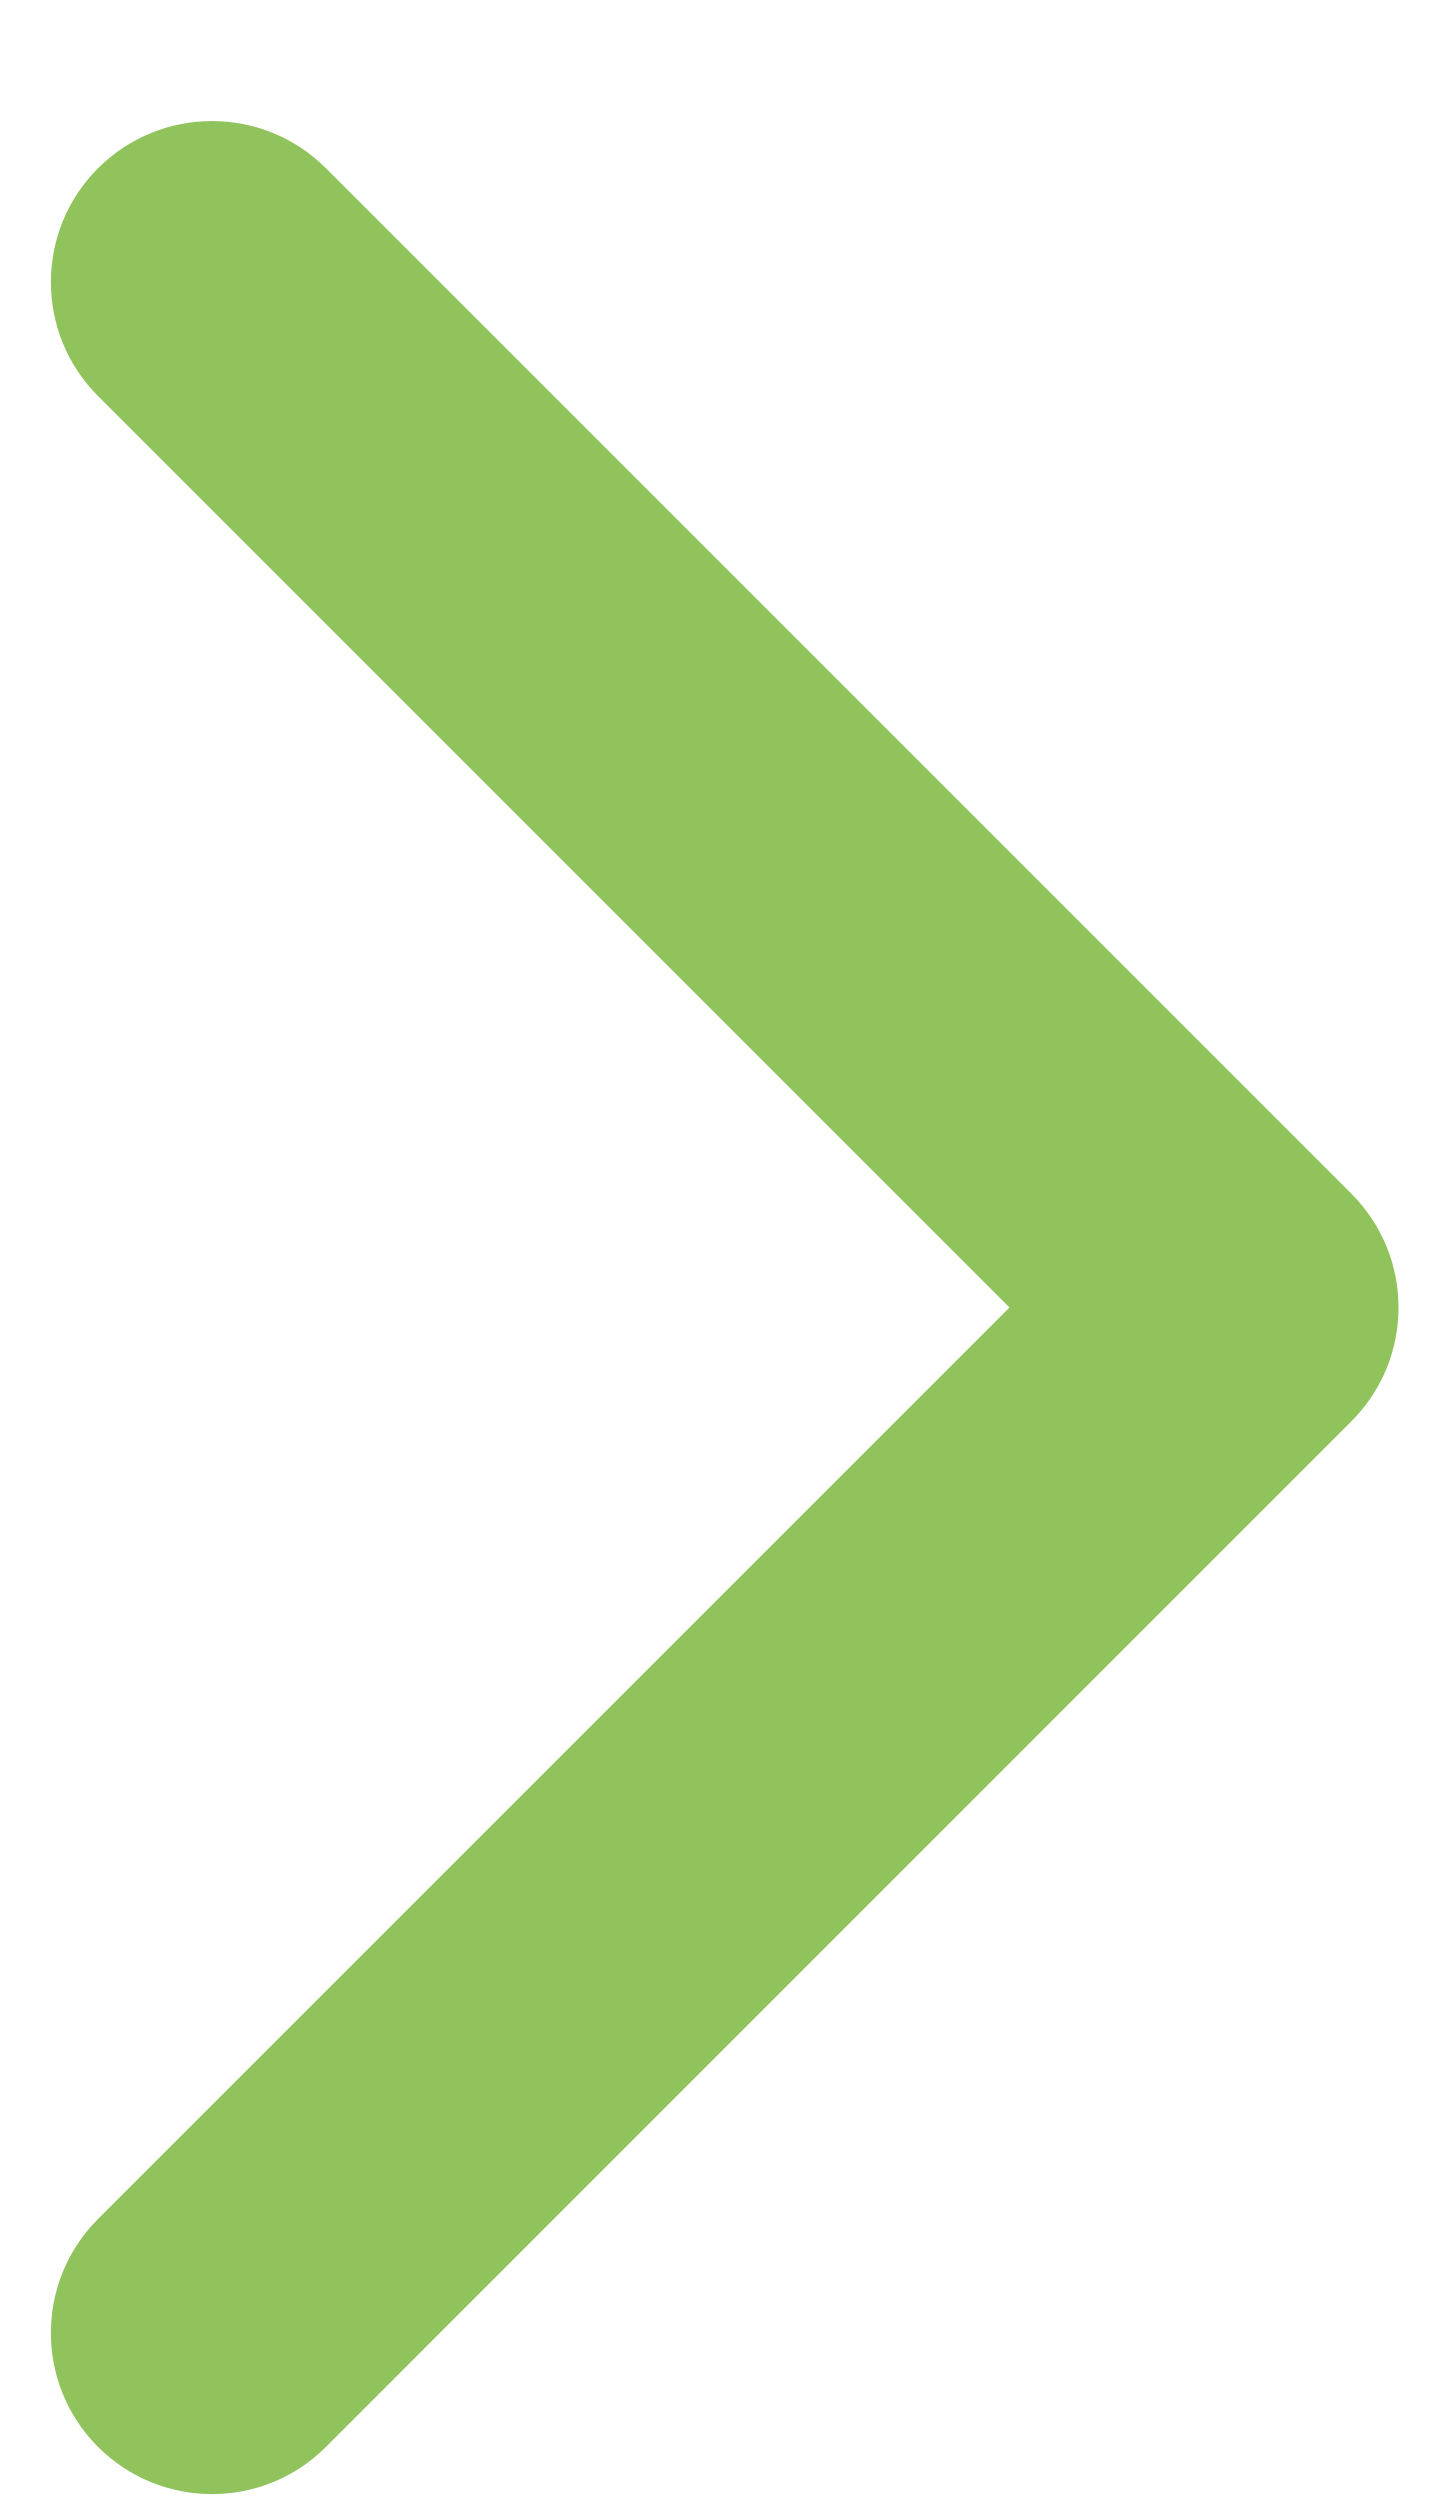
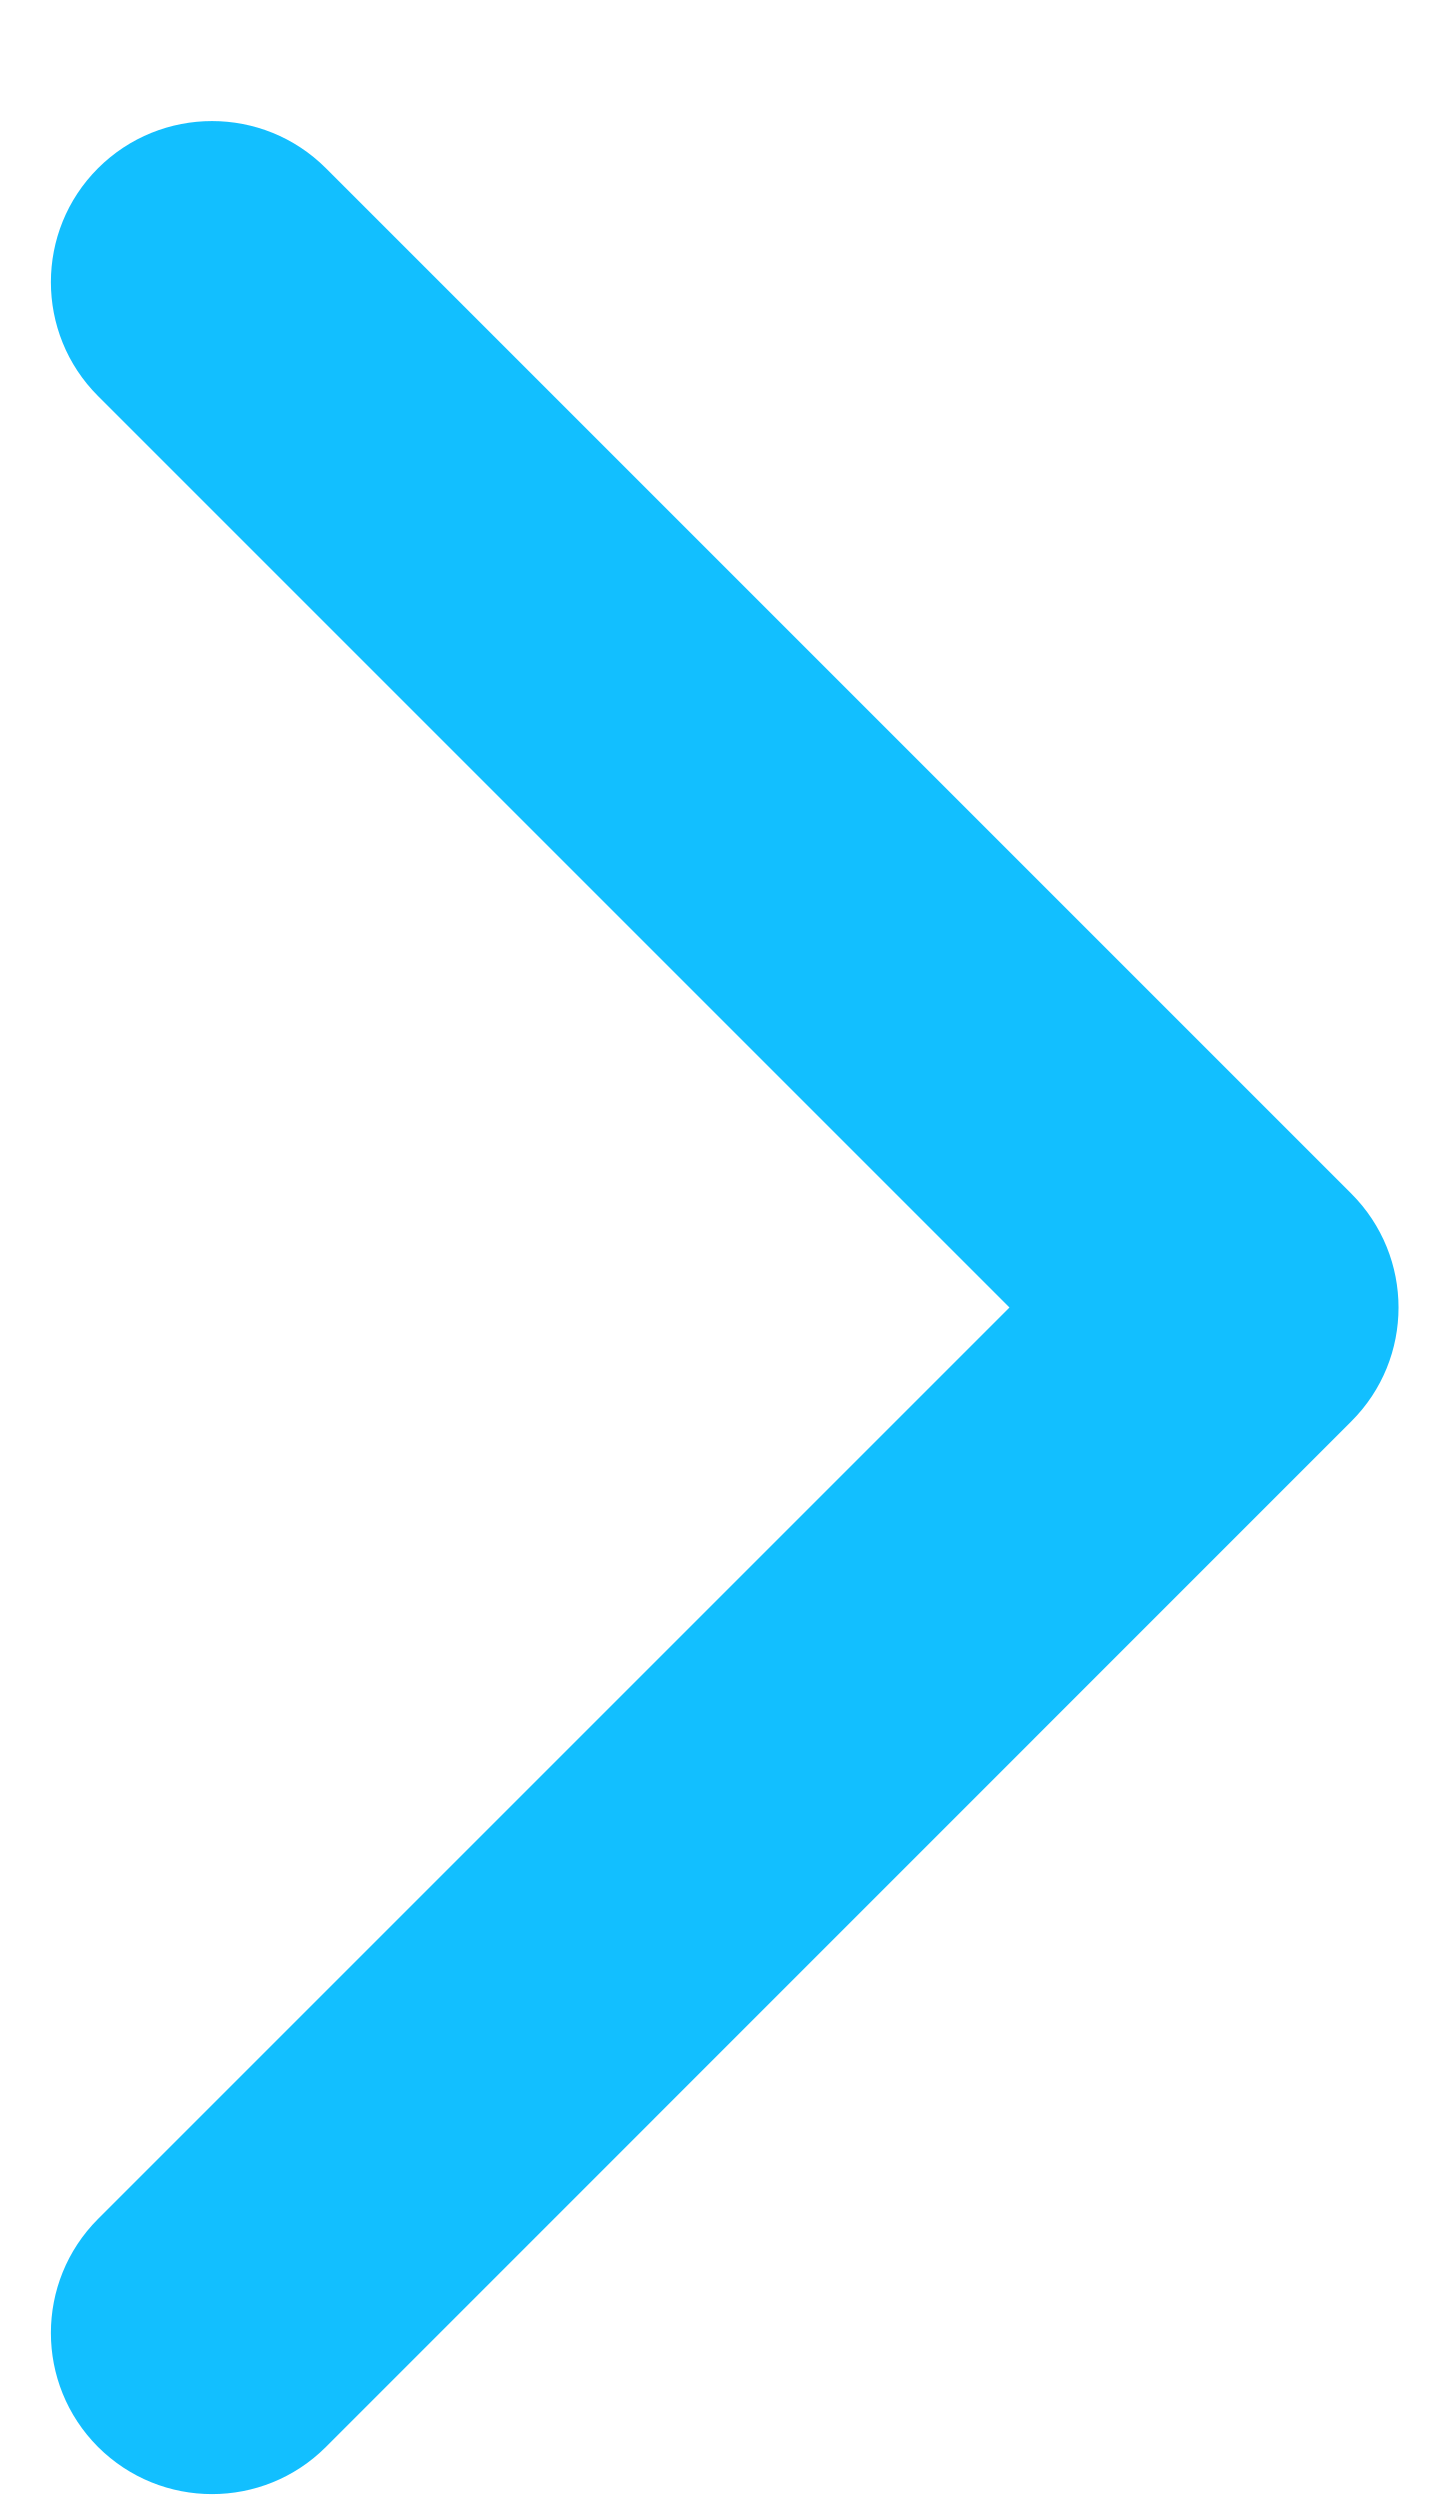
<svg xmlns="http://www.w3.org/2000/svg" width="8" height="14" viewBox="0 0 8 14" fill="none">
-   <path fill-rule="evenodd" clip-rule="evenodd" d="M0.549 0.942C0.902 0.59 1.473 0.59 1.825 0.942L7.567 6.684C7.92 7.037 7.92 7.608 7.567 7.96L1.825 13.703C1.473 14.055 0.902 14.055 0.549 13.703C0.197 13.35 0.197 12.779 0.549 12.426L5.653 7.322L0.549 2.218C0.197 1.866 0.197 1.294 0.549 0.942Z" fill="#91C35D" />
+   <path fill-rule="evenodd" clip-rule="evenodd" d="M0.549 0.942C0.902 0.59 1.473 0.59 1.825 0.942L7.567 6.684C7.92 7.037 7.92 7.608 7.567 7.96L1.825 13.703C1.473 14.055 0.902 14.055 0.549 13.703C0.197 13.35 0.197 12.779 0.549 12.426L5.653 7.322L0.549 2.218C0.197 1.866 0.197 1.294 0.549 0.942Z" fill="#12BFFF" />
</svg>
